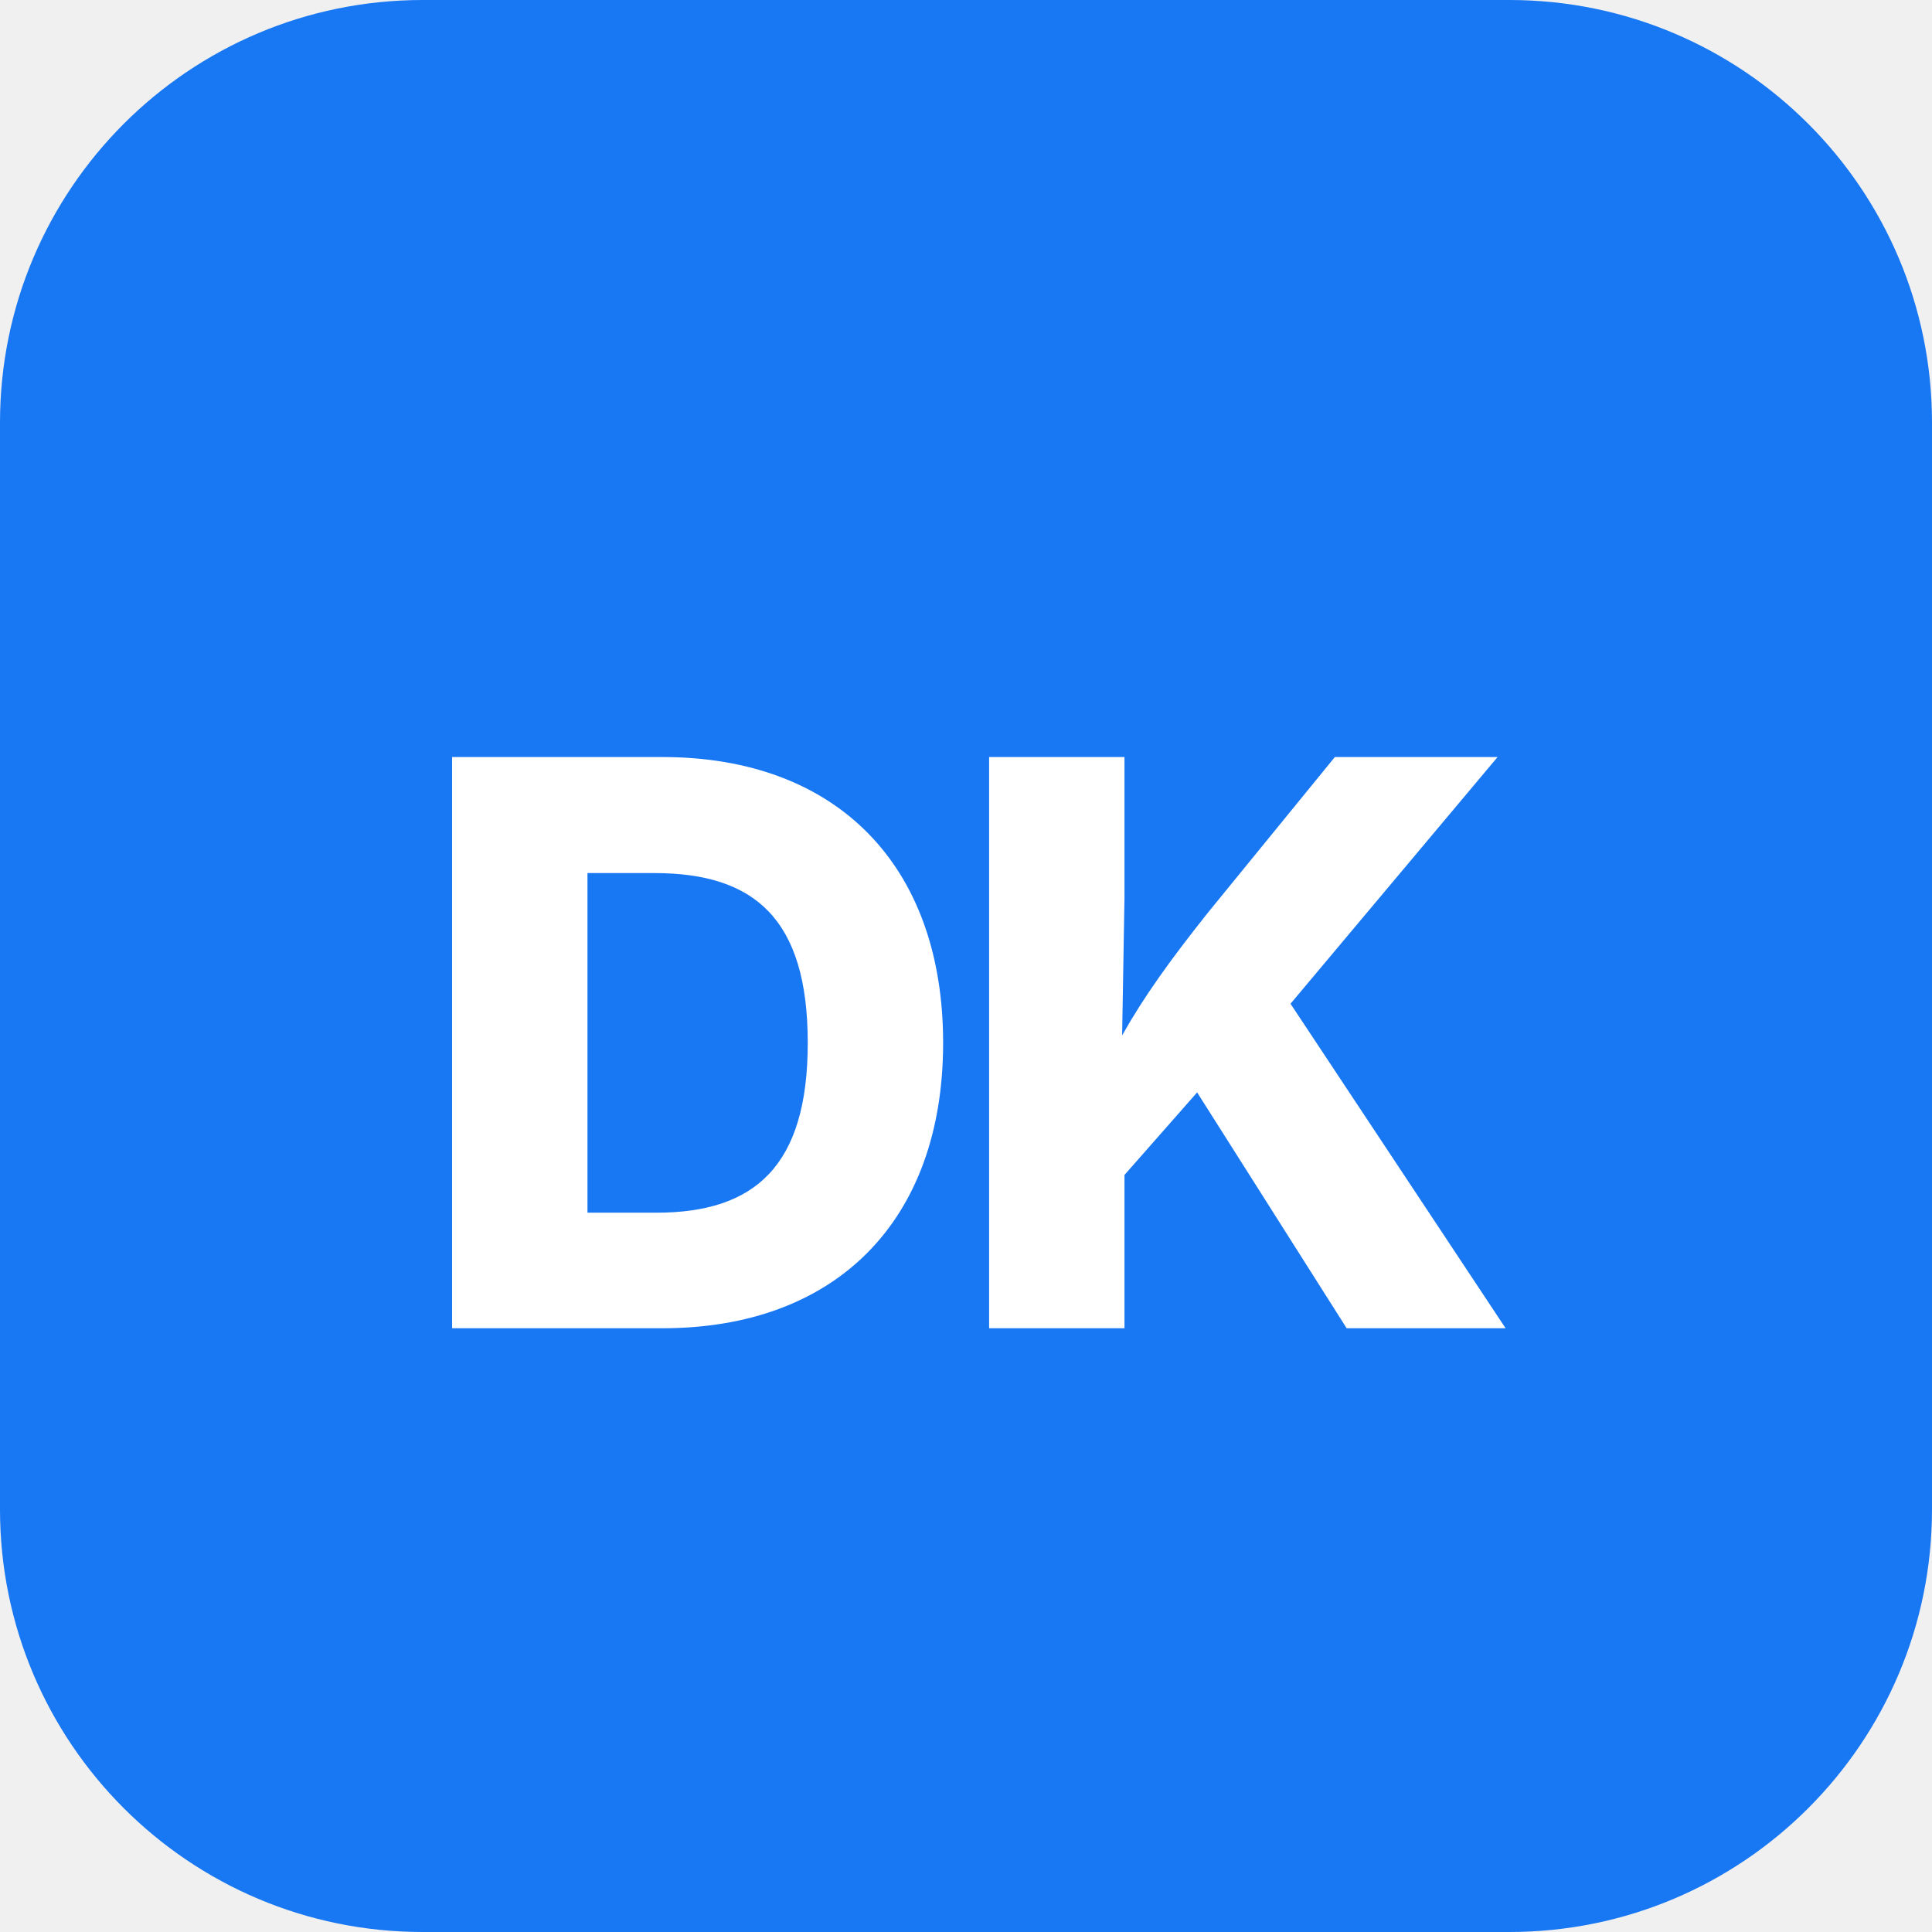
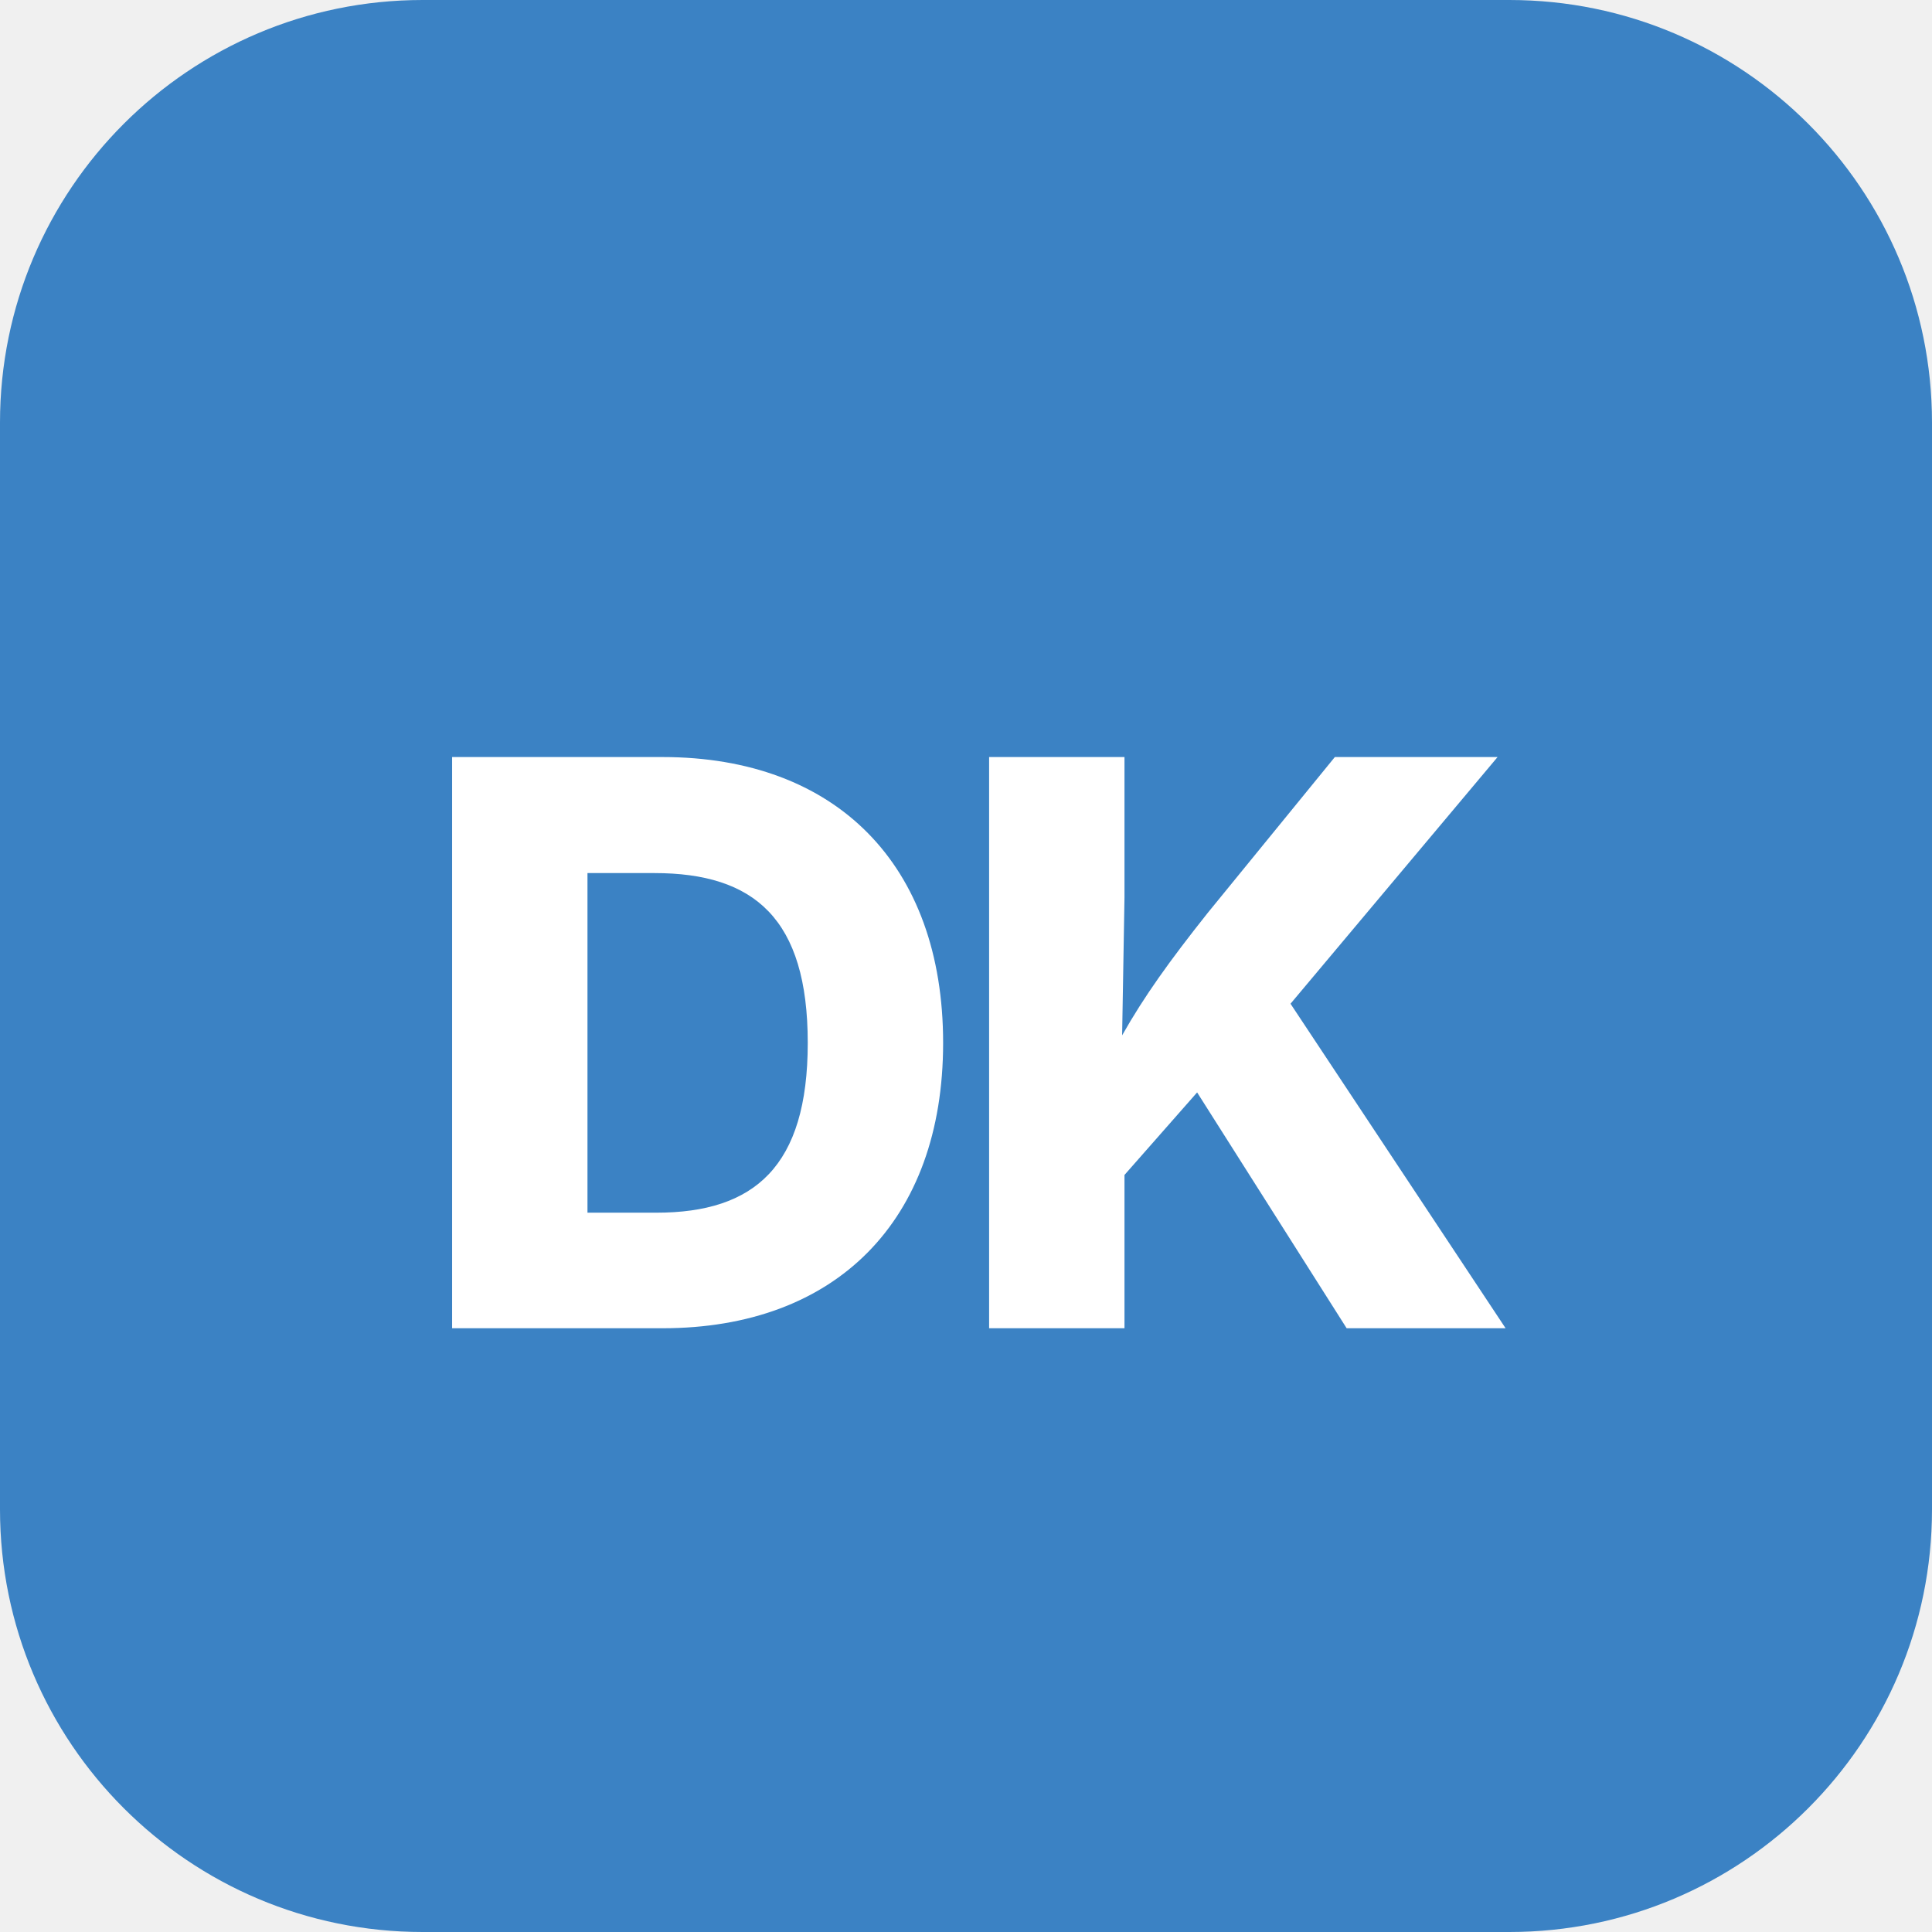
<svg xmlns="http://www.w3.org/2000/svg" viewBox="0 0 64 64">
-   <rect width="64" height="64" rx="14" fill="#1877F2" />
+   <rect width="64" height="64" rx="14" fill="#3b82c4" />
  <text x="32" y="44" font-family="Inter, Arial, sans-serif" font-size="26" font-weight="800" fill="white" text-anchor="middle" letter-spacing="-1">DK</text>
</svg>
